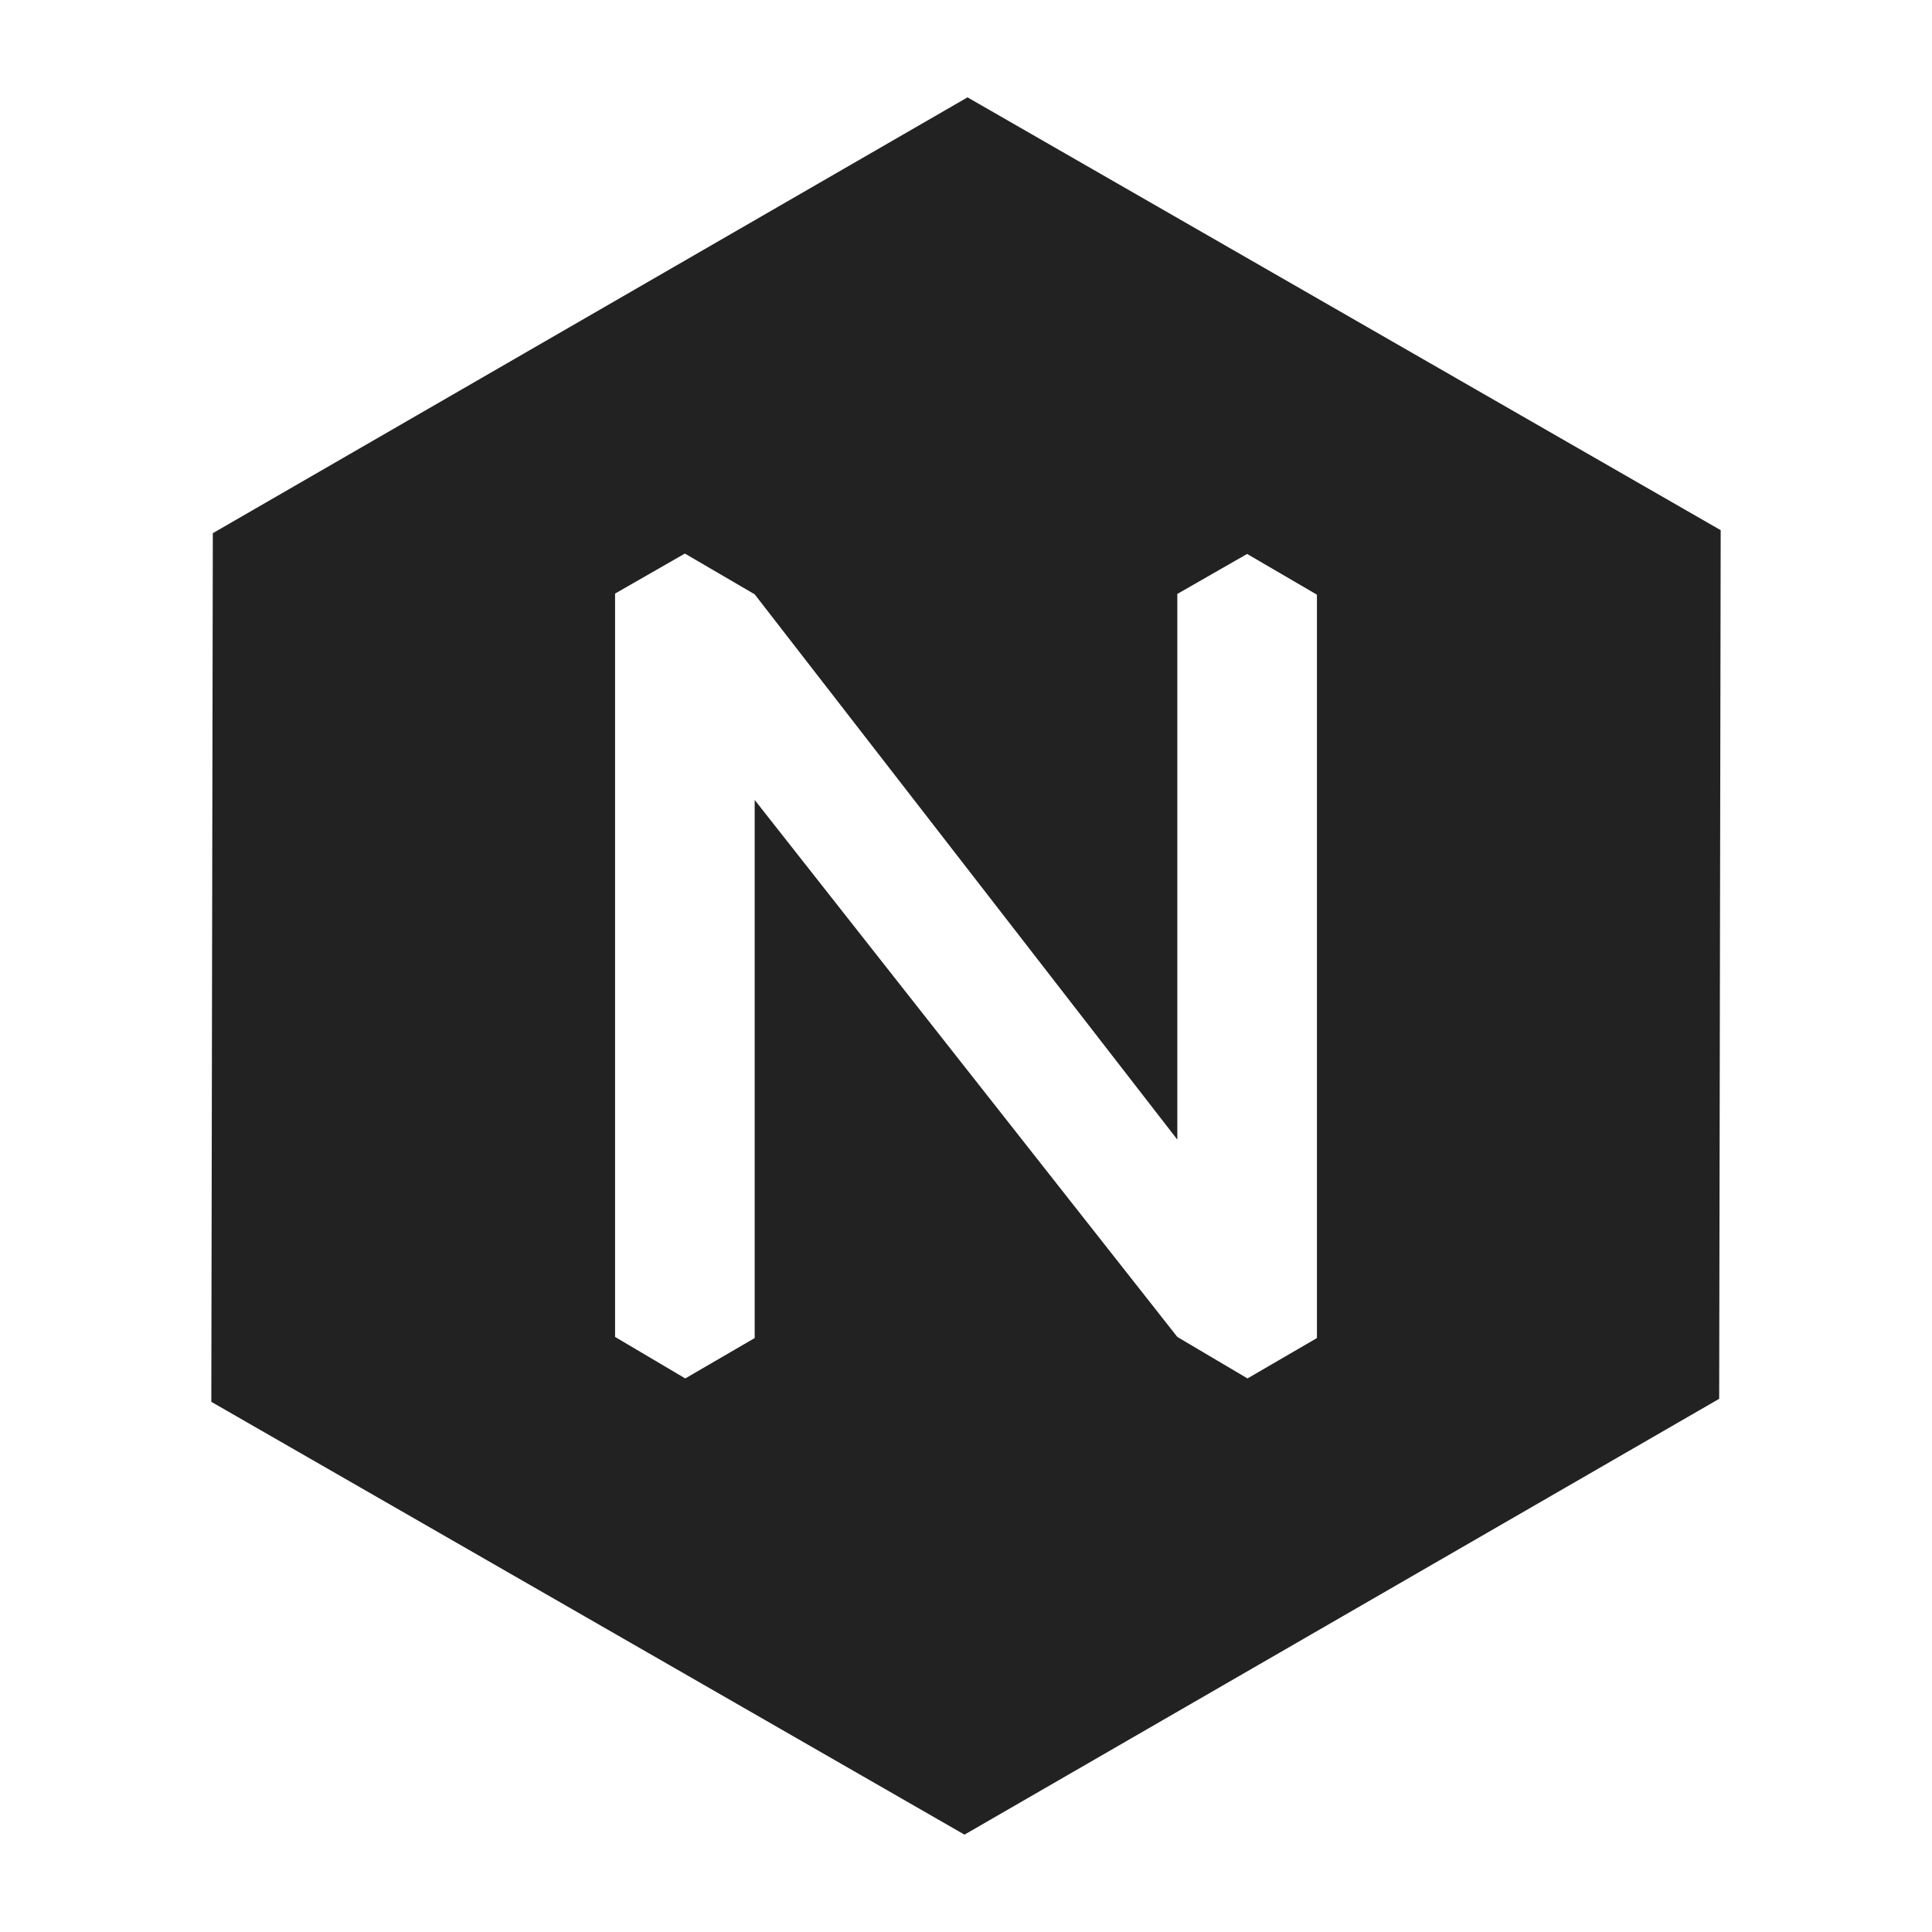
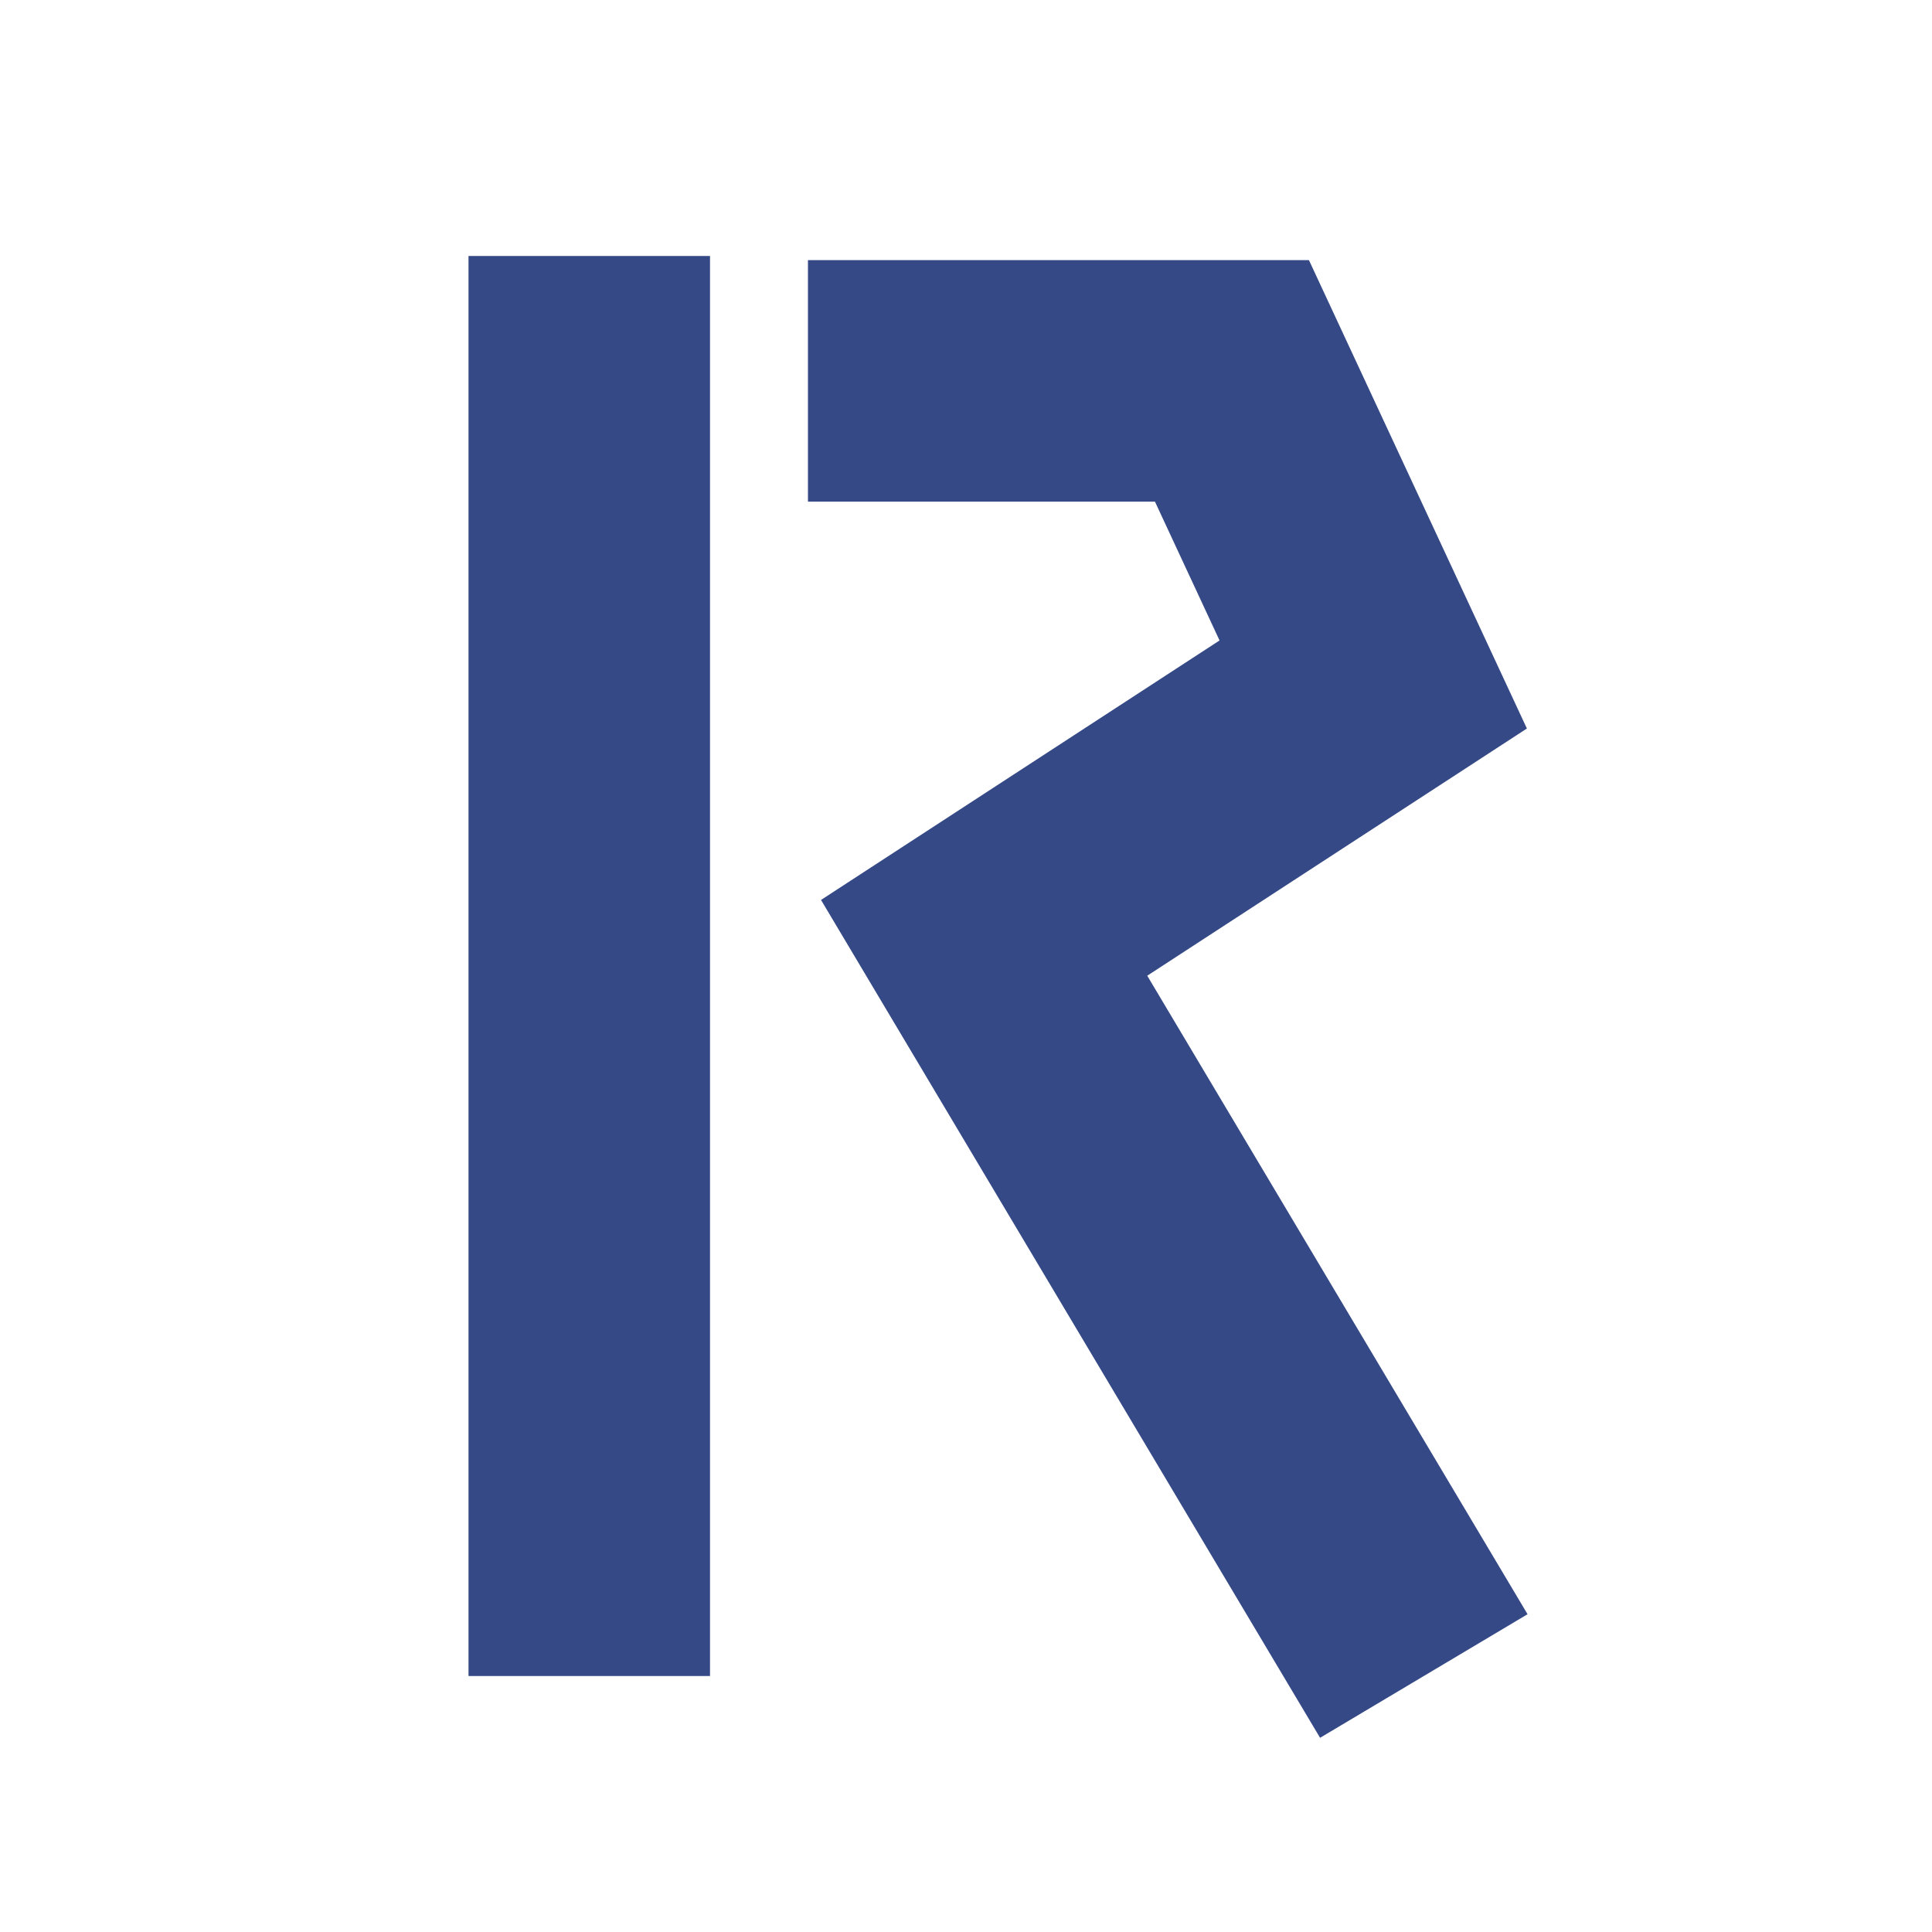
- <svg xmlns="http://www.w3.org/2000/svg" xml:space="preserve" enable-background="new 0 0 512 512" viewBox="0 0 512 512" height="512px" width="512px" y="0px" x="0px" id="NexT" version="1.1">
-   <defs id="defs3388" />
-   <path style="fill:#222222;fill-opacity:1" id="path3384" d="M 256.4,25.8 56.4,141.3 56,371.5 255.6,486.2 455.6,370.7 456,140.5 Z m 92.6,328.8 -18.4,10.7 -18.6,-11 0,0 -112,-142.3 0,142.6 -18.4,10.7 -18.6,-11 0,-197 18.5,-10.6 18.5,10.8 0,0 112,144.5 0,-144.6 18.5,-10.6 18.5,10.8 z" />
+ <svg xmlns="http://www.w3.org/2000/svg" version="1.1" width="400px" height="400px" viewBox="0 0 400.0 400.0">
+   <g transform="translate(167.2773 78.8562)">
+     <path d="M0,0 C27.845,0 57.106,0 87.783,0 L117.033,62.859 L36.477,115.311 L127.508,268.144" stroke="#344986" stroke-width="50" fill="none" stroke-miterlimit="10" />
+   </g>
+   <g transform="translate(120.7609 52.47212)">
+     <path d="M1.239,0.528 L1.239,294.528" stroke="#344986" stroke-width="50" fill="none" stroke-miterlimit="10" />
+   </g>
</svg>
